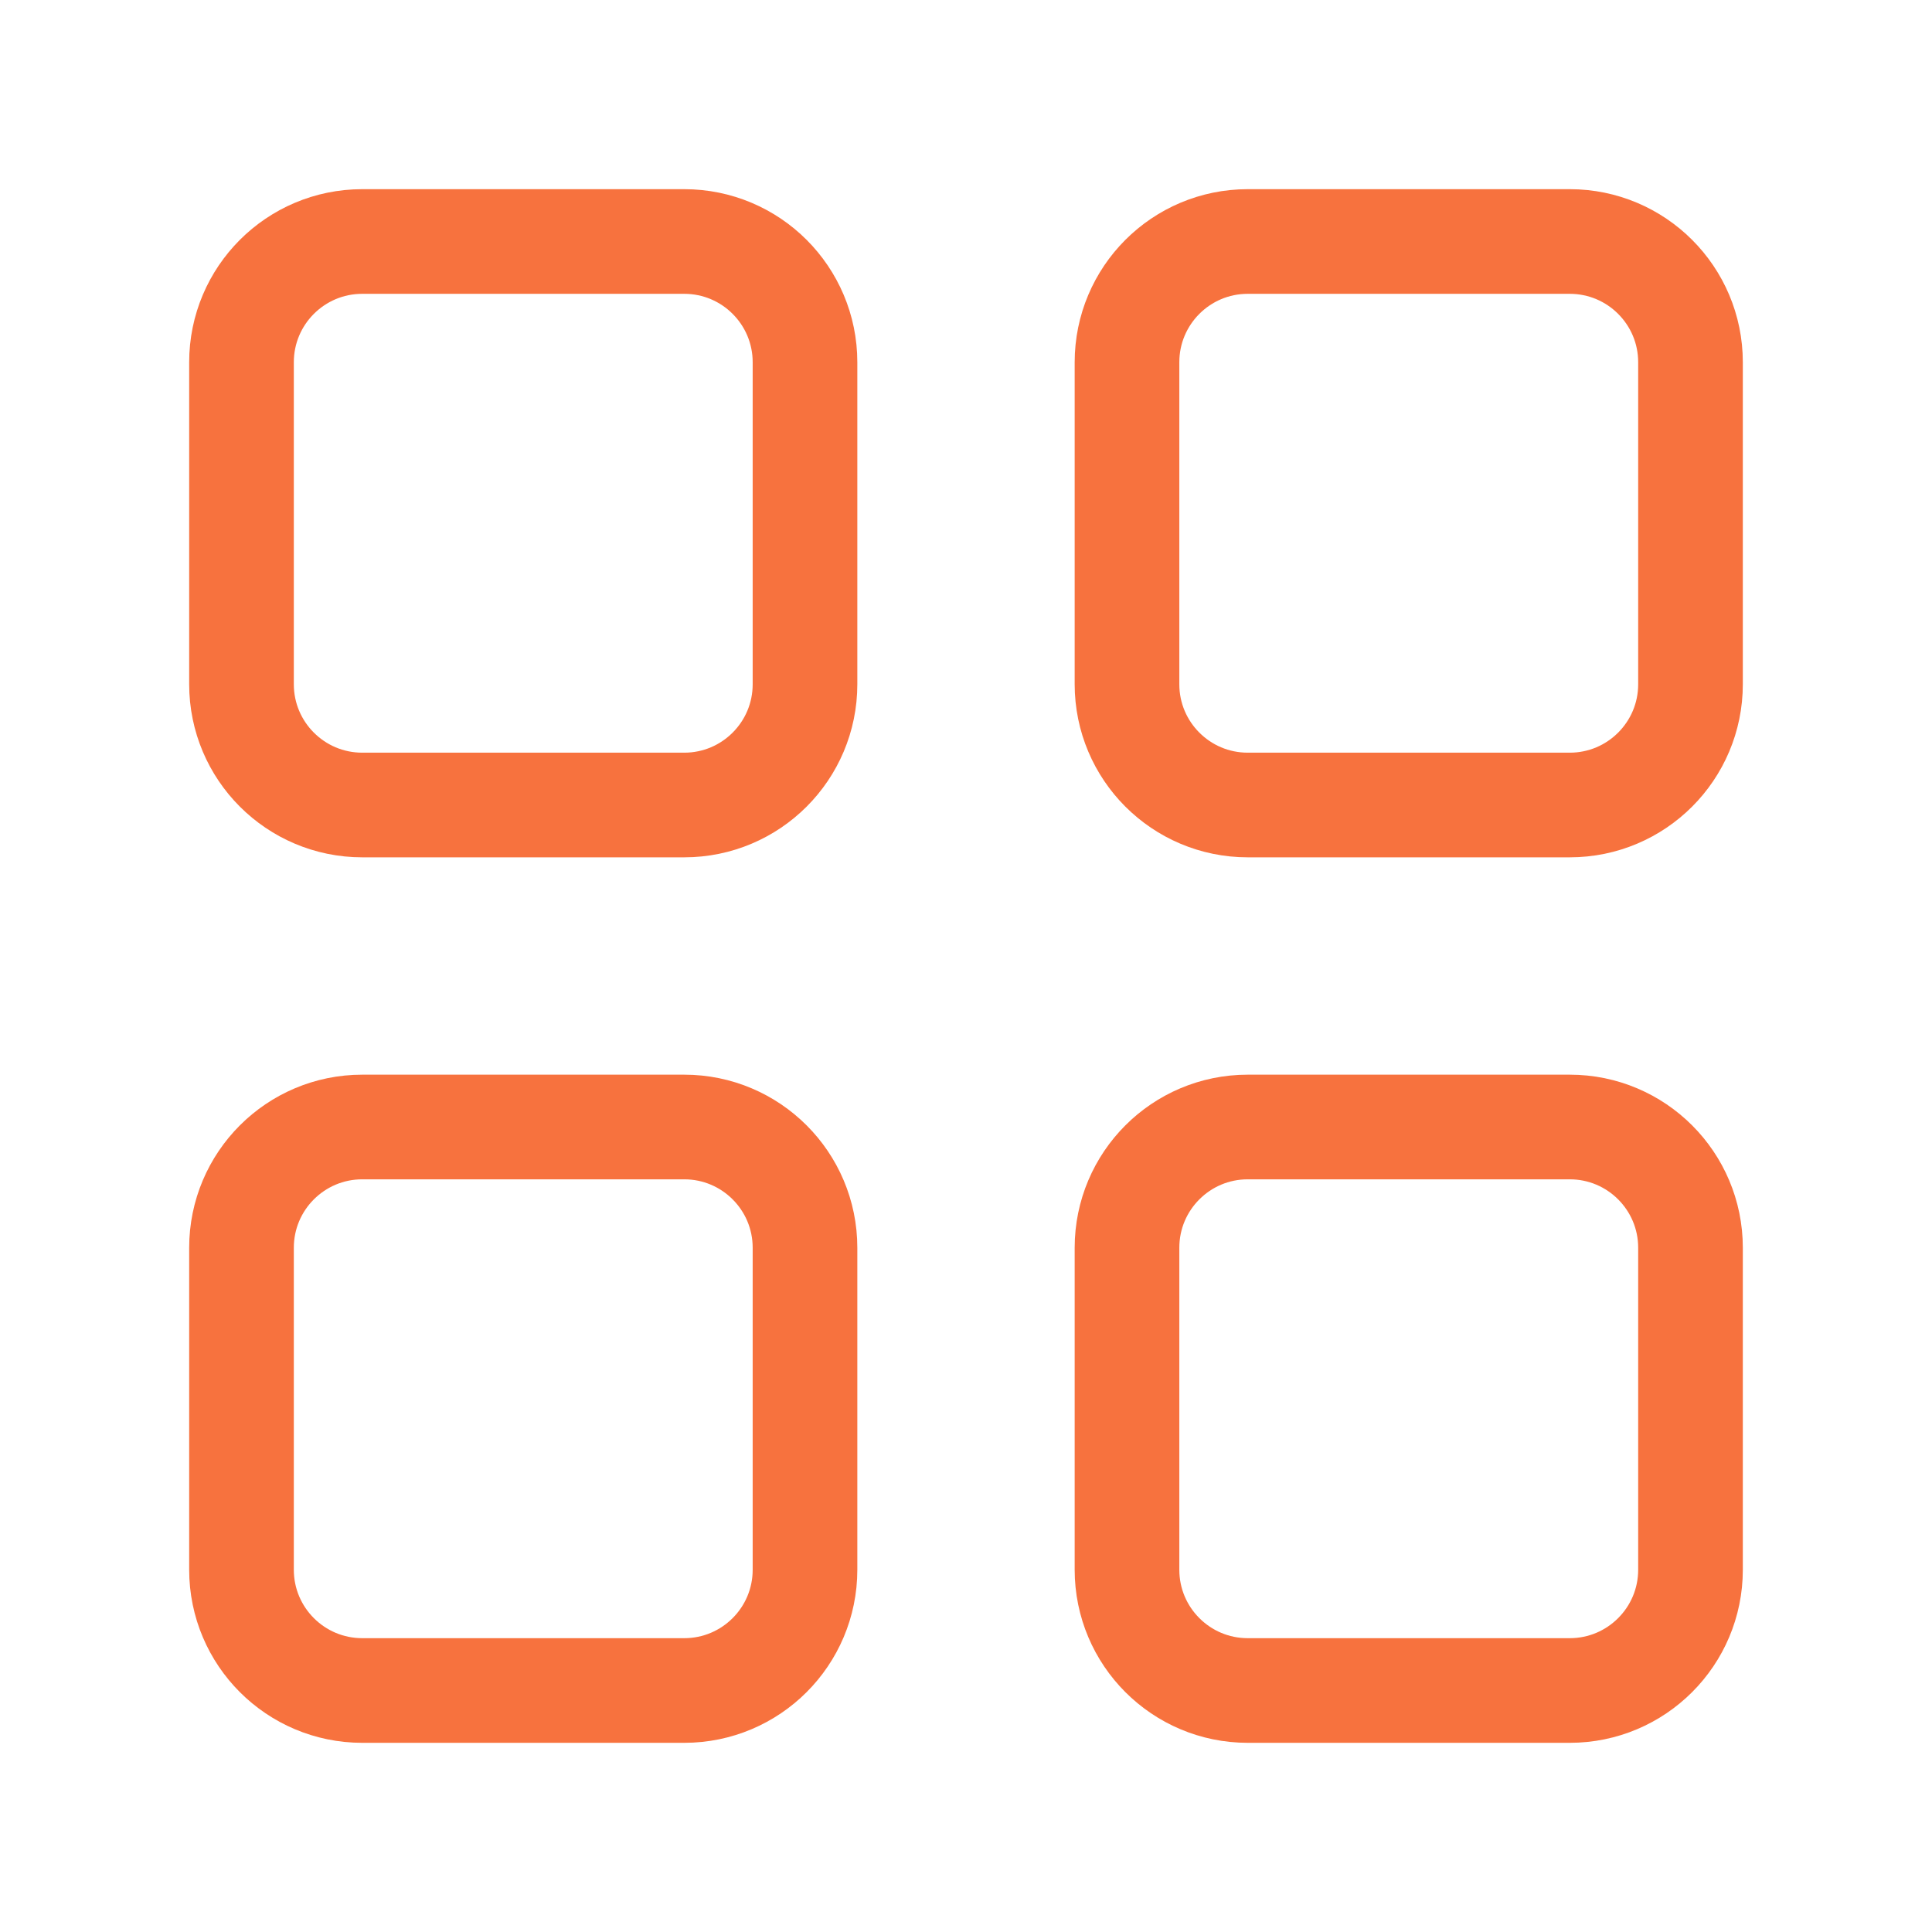
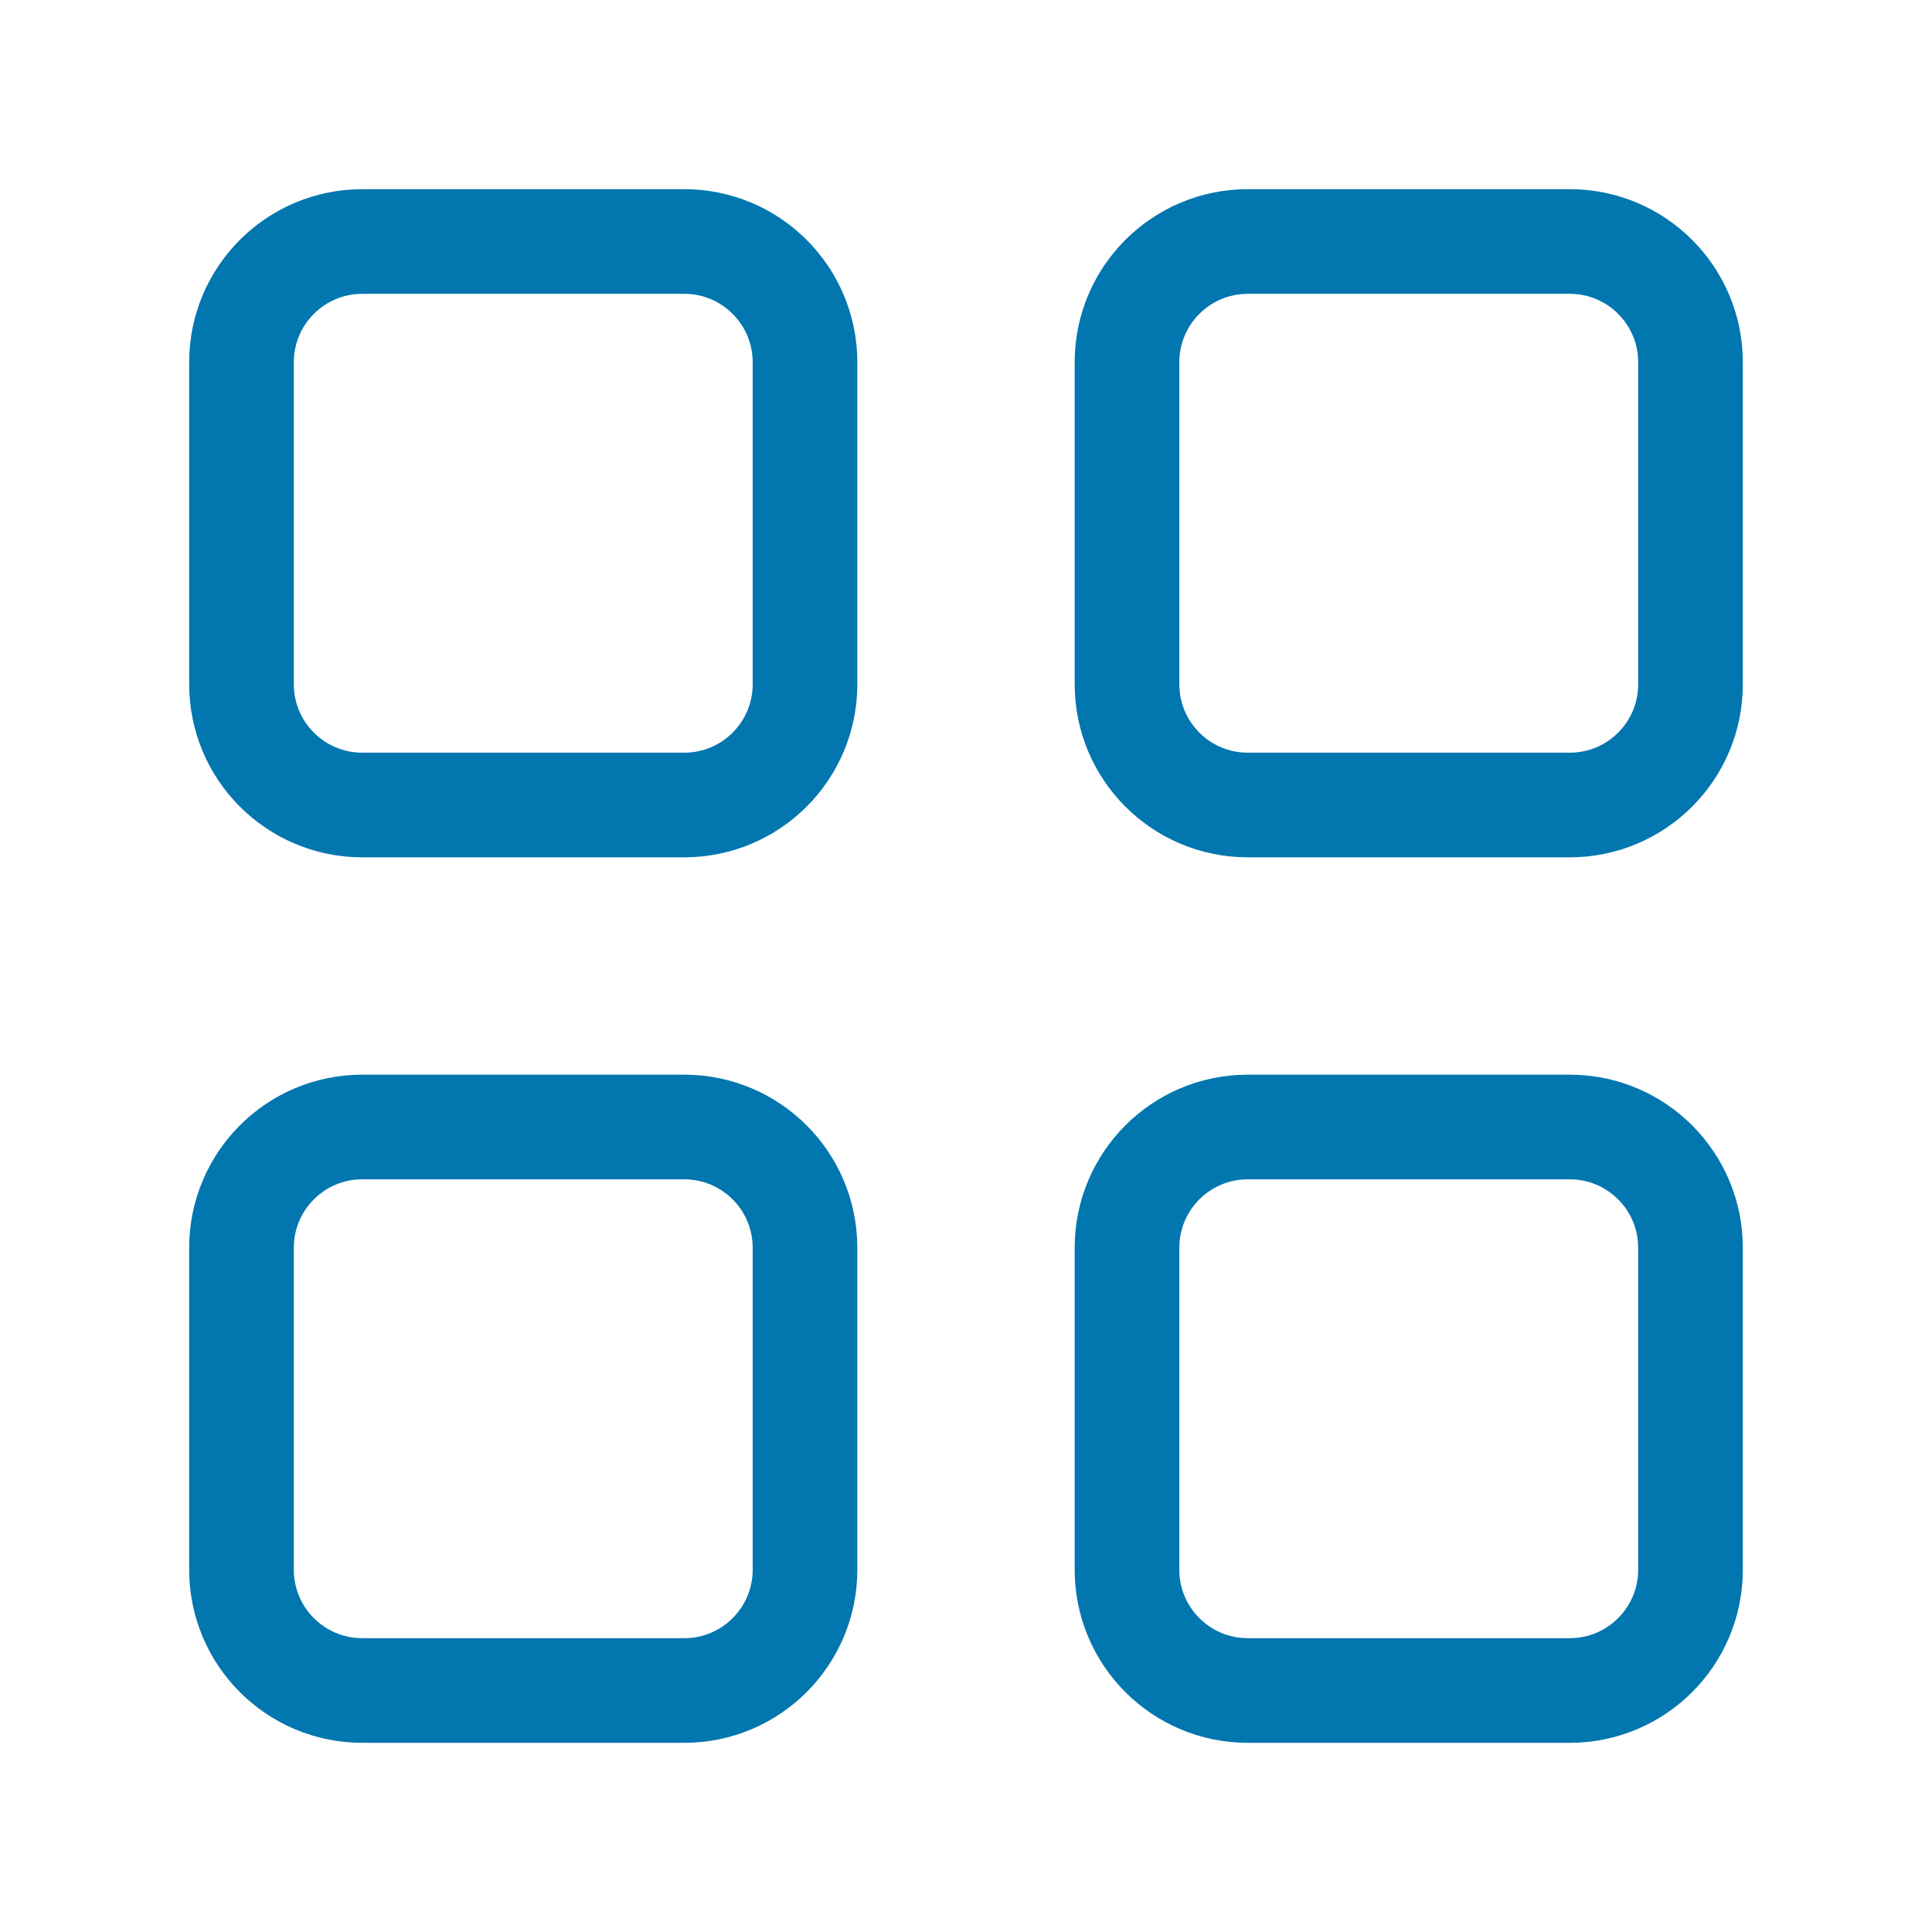
<svg xmlns="http://www.w3.org/2000/svg" fill="none" viewBox="0 0 24 24">
-   <g stroke="#f7723e" stroke-width="1.3">
+   <g stroke="#0276AE" stroke-width="1.3">
    <rect width="7" height="7" x="3" y="3" rx="1.5" vector-effect="non-scaling-stroke" />
    <rect width="7" height="7" x="3" y="14" rx="1.5" vector-effect="non-scaling-stroke" />
    <rect width="7" height="7" x="14" y="3" rx="1.5" vector-effect="non-scaling-stroke" />
    <rect width="7" height="7" x="14" y="14" rx="1.5" vector-effect="non-scaling-stroke" />
  </g>
</svg>
